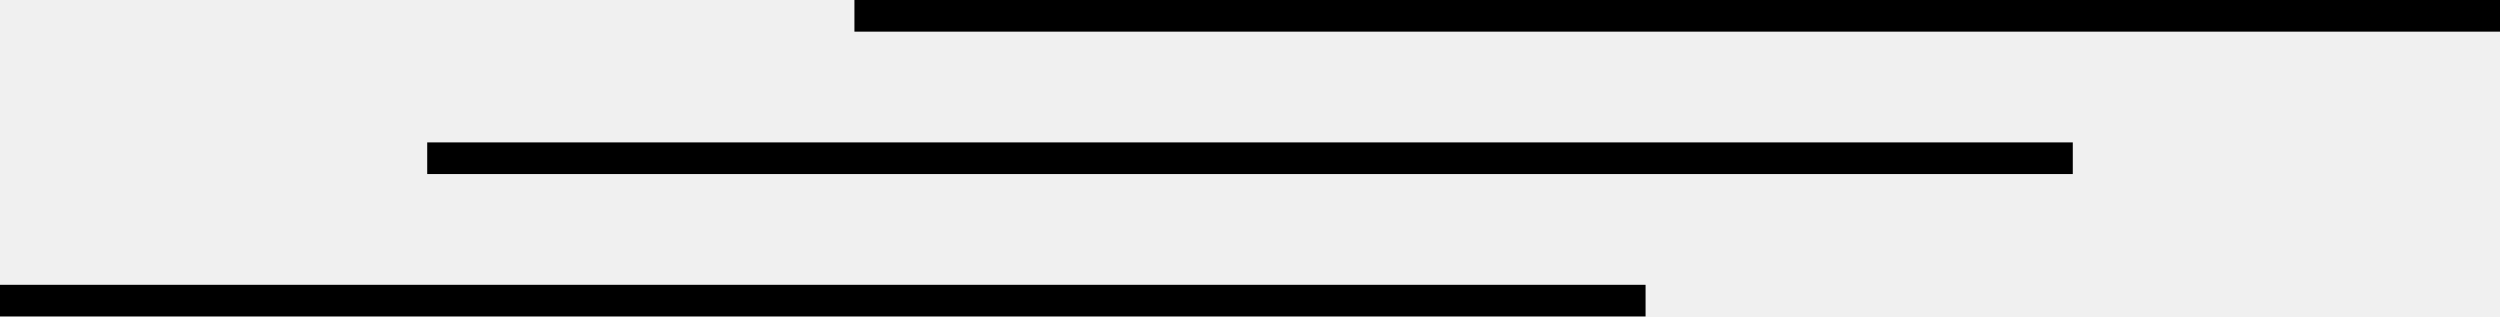
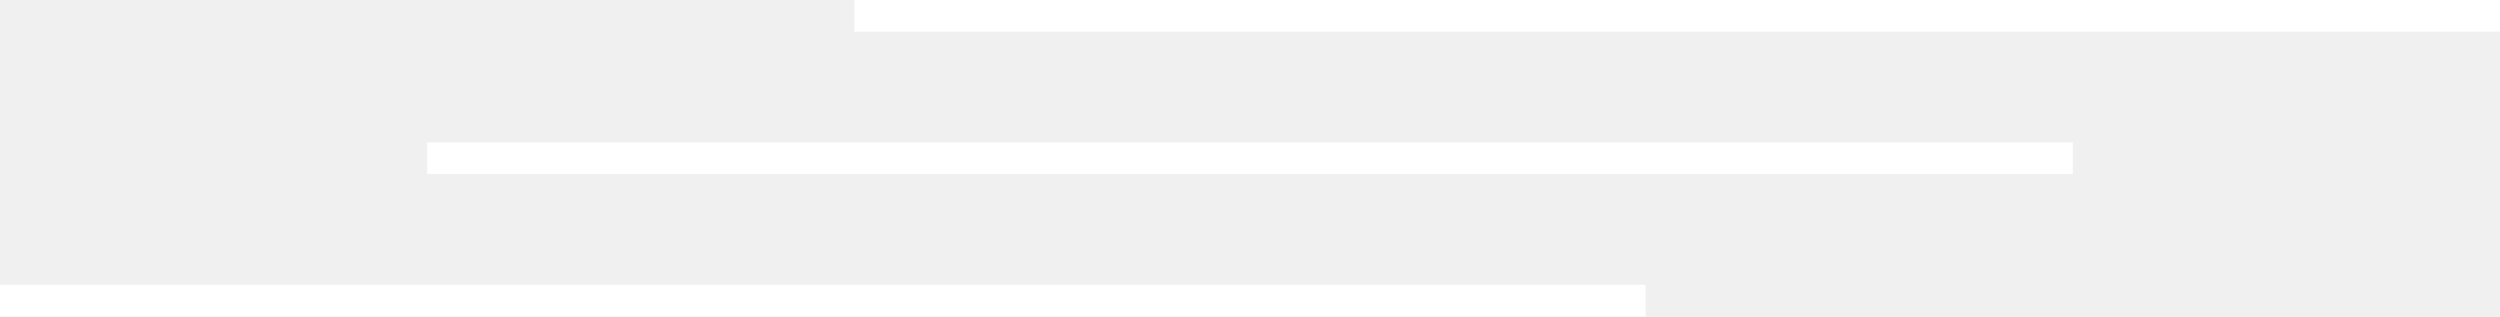
<svg xmlns="http://www.w3.org/2000/svg" width="158" height="20" viewBox="0 0 158 20" fill="none">
-   <line x1="54" y1="1" x2="158" y2="1" stroke="currentColor" stroke-width="2" />
-   <line x1="27" y1="10" x2="131" y2="10" stroke="currentColor" stroke-width="2" />
-   <line y1="19" x2="104" y2="19" stroke="currentColor" stroke-width="2" />
+   <line x1="54" y1="1" x2="158" y2="1" stroke="#ffffff" stroke-width="2" />
+   <line x1="27" y1="10" x2="131" y2="10" stroke="#ffffff" stroke-width="2" />
+   <line y1="19" x2="104" y2="19" stroke="#ffffff" stroke-width="2" />
</svg>
